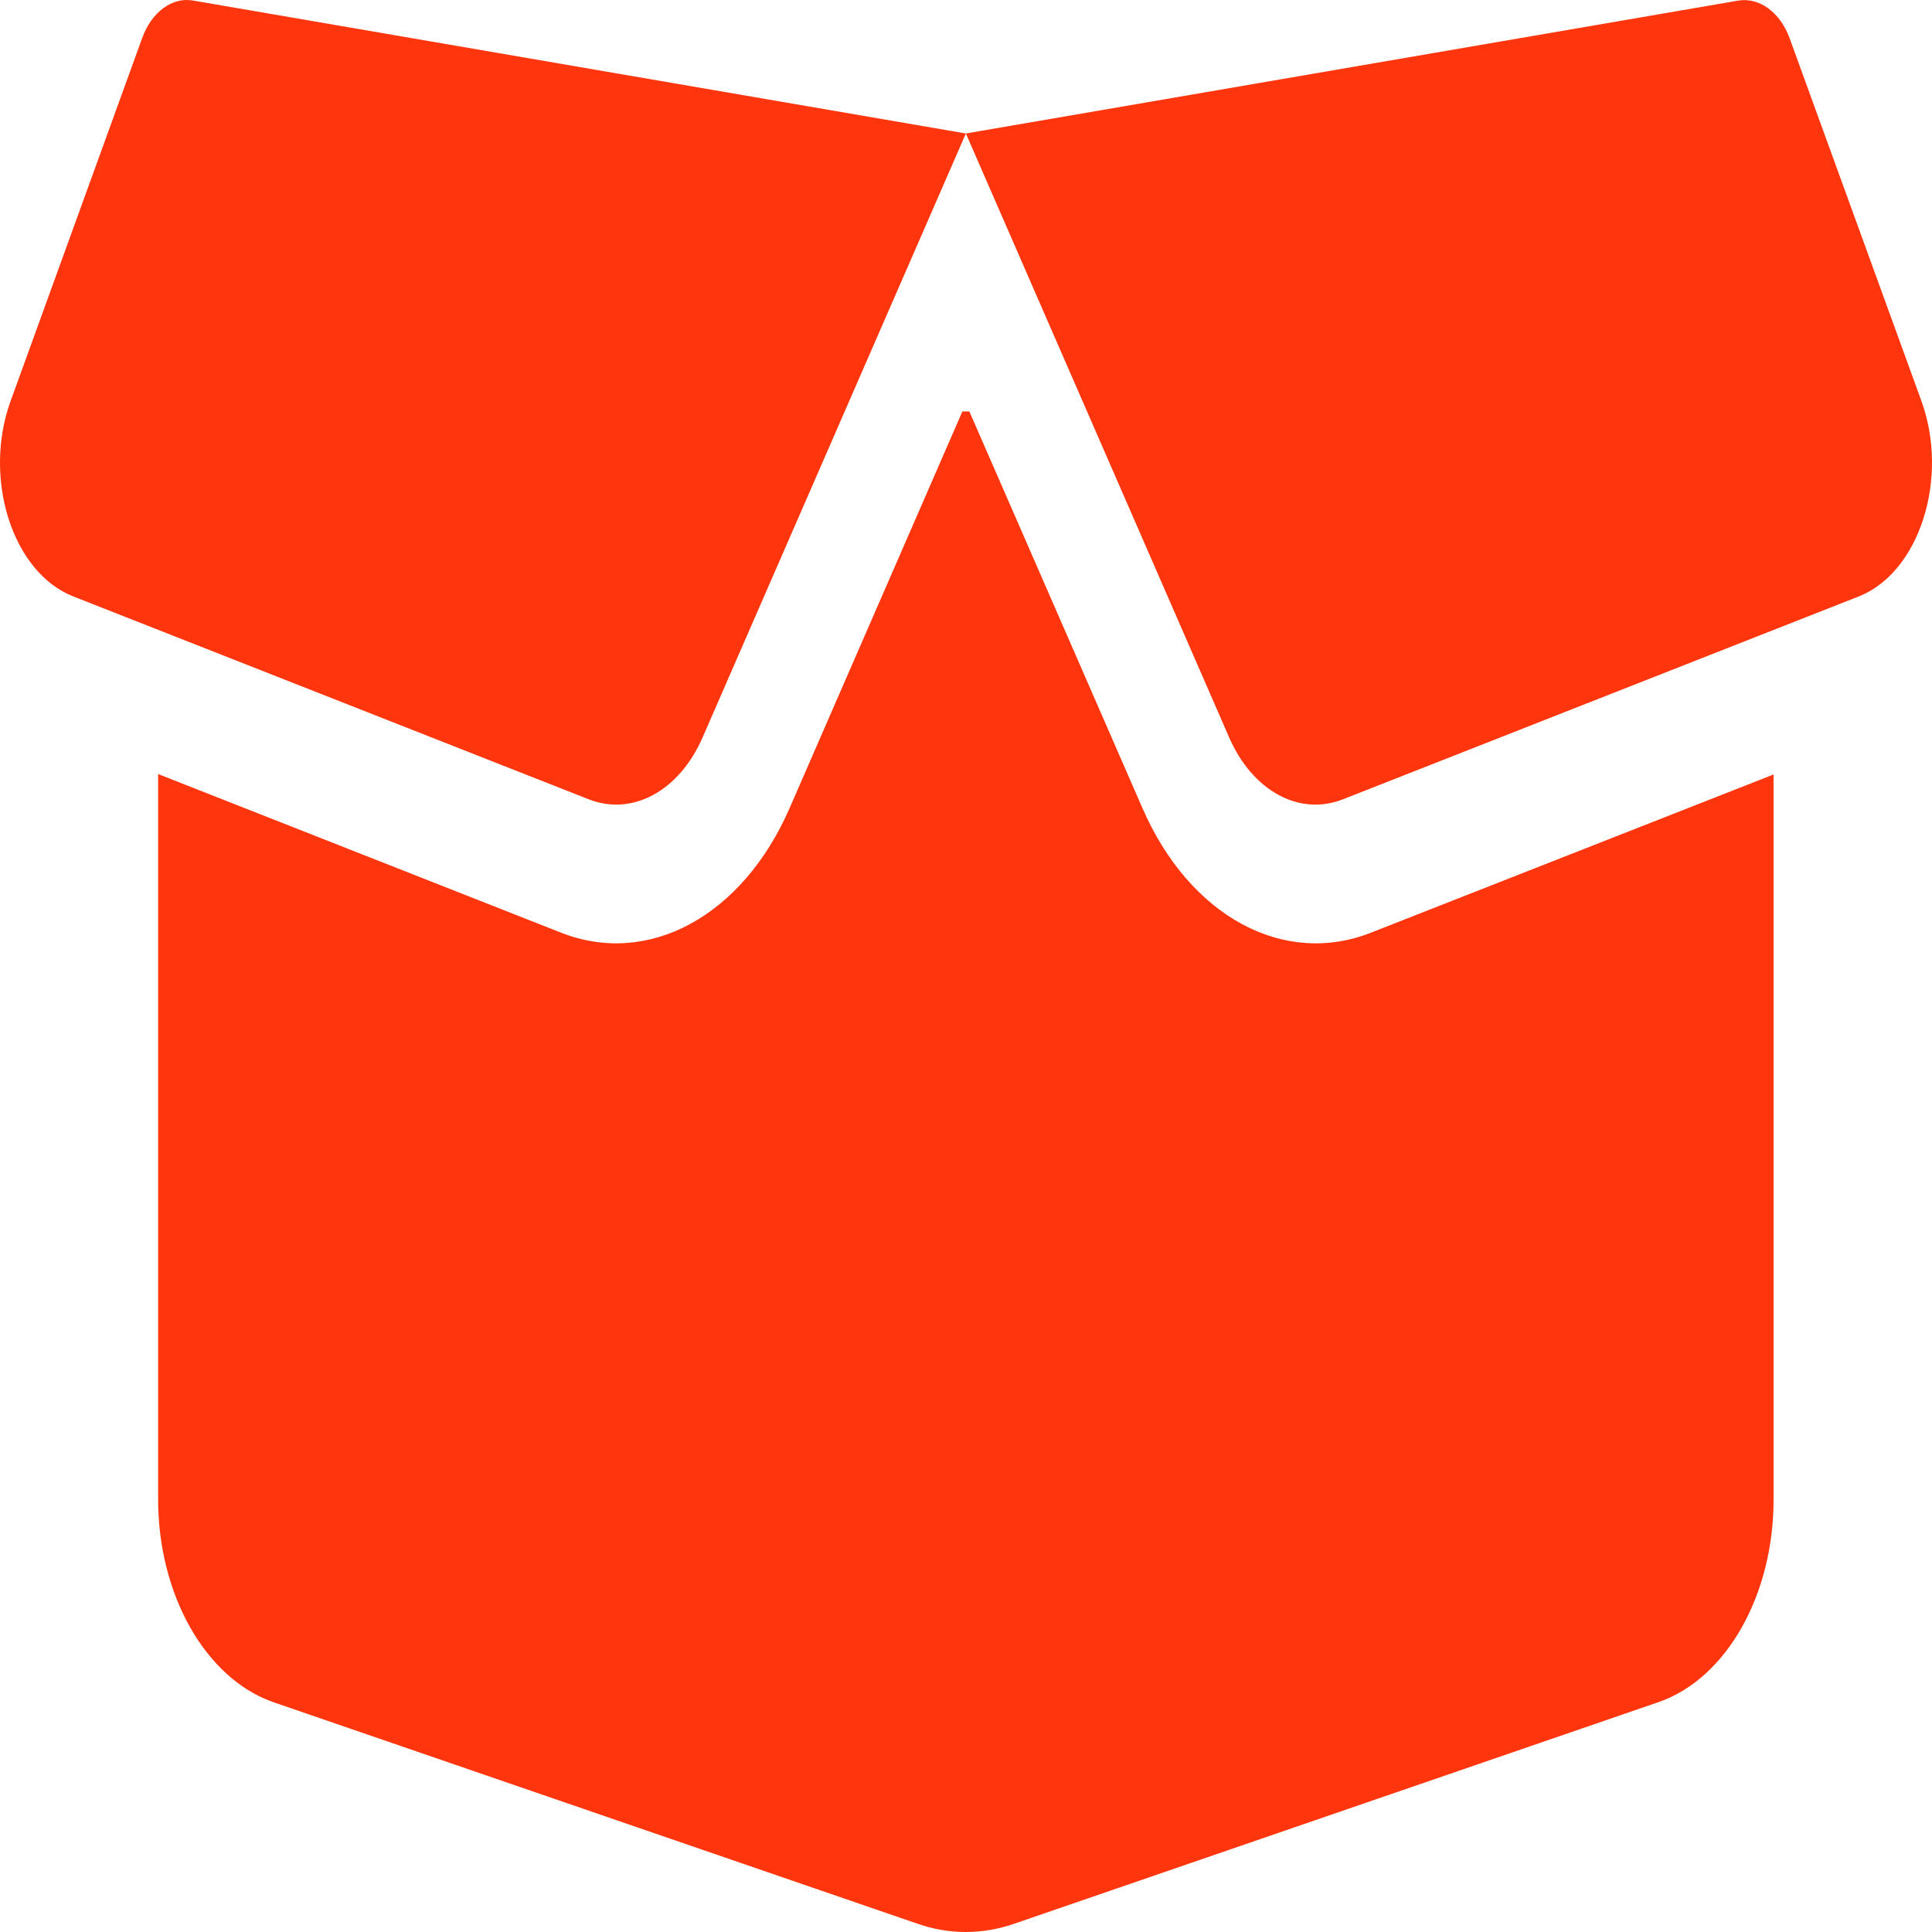
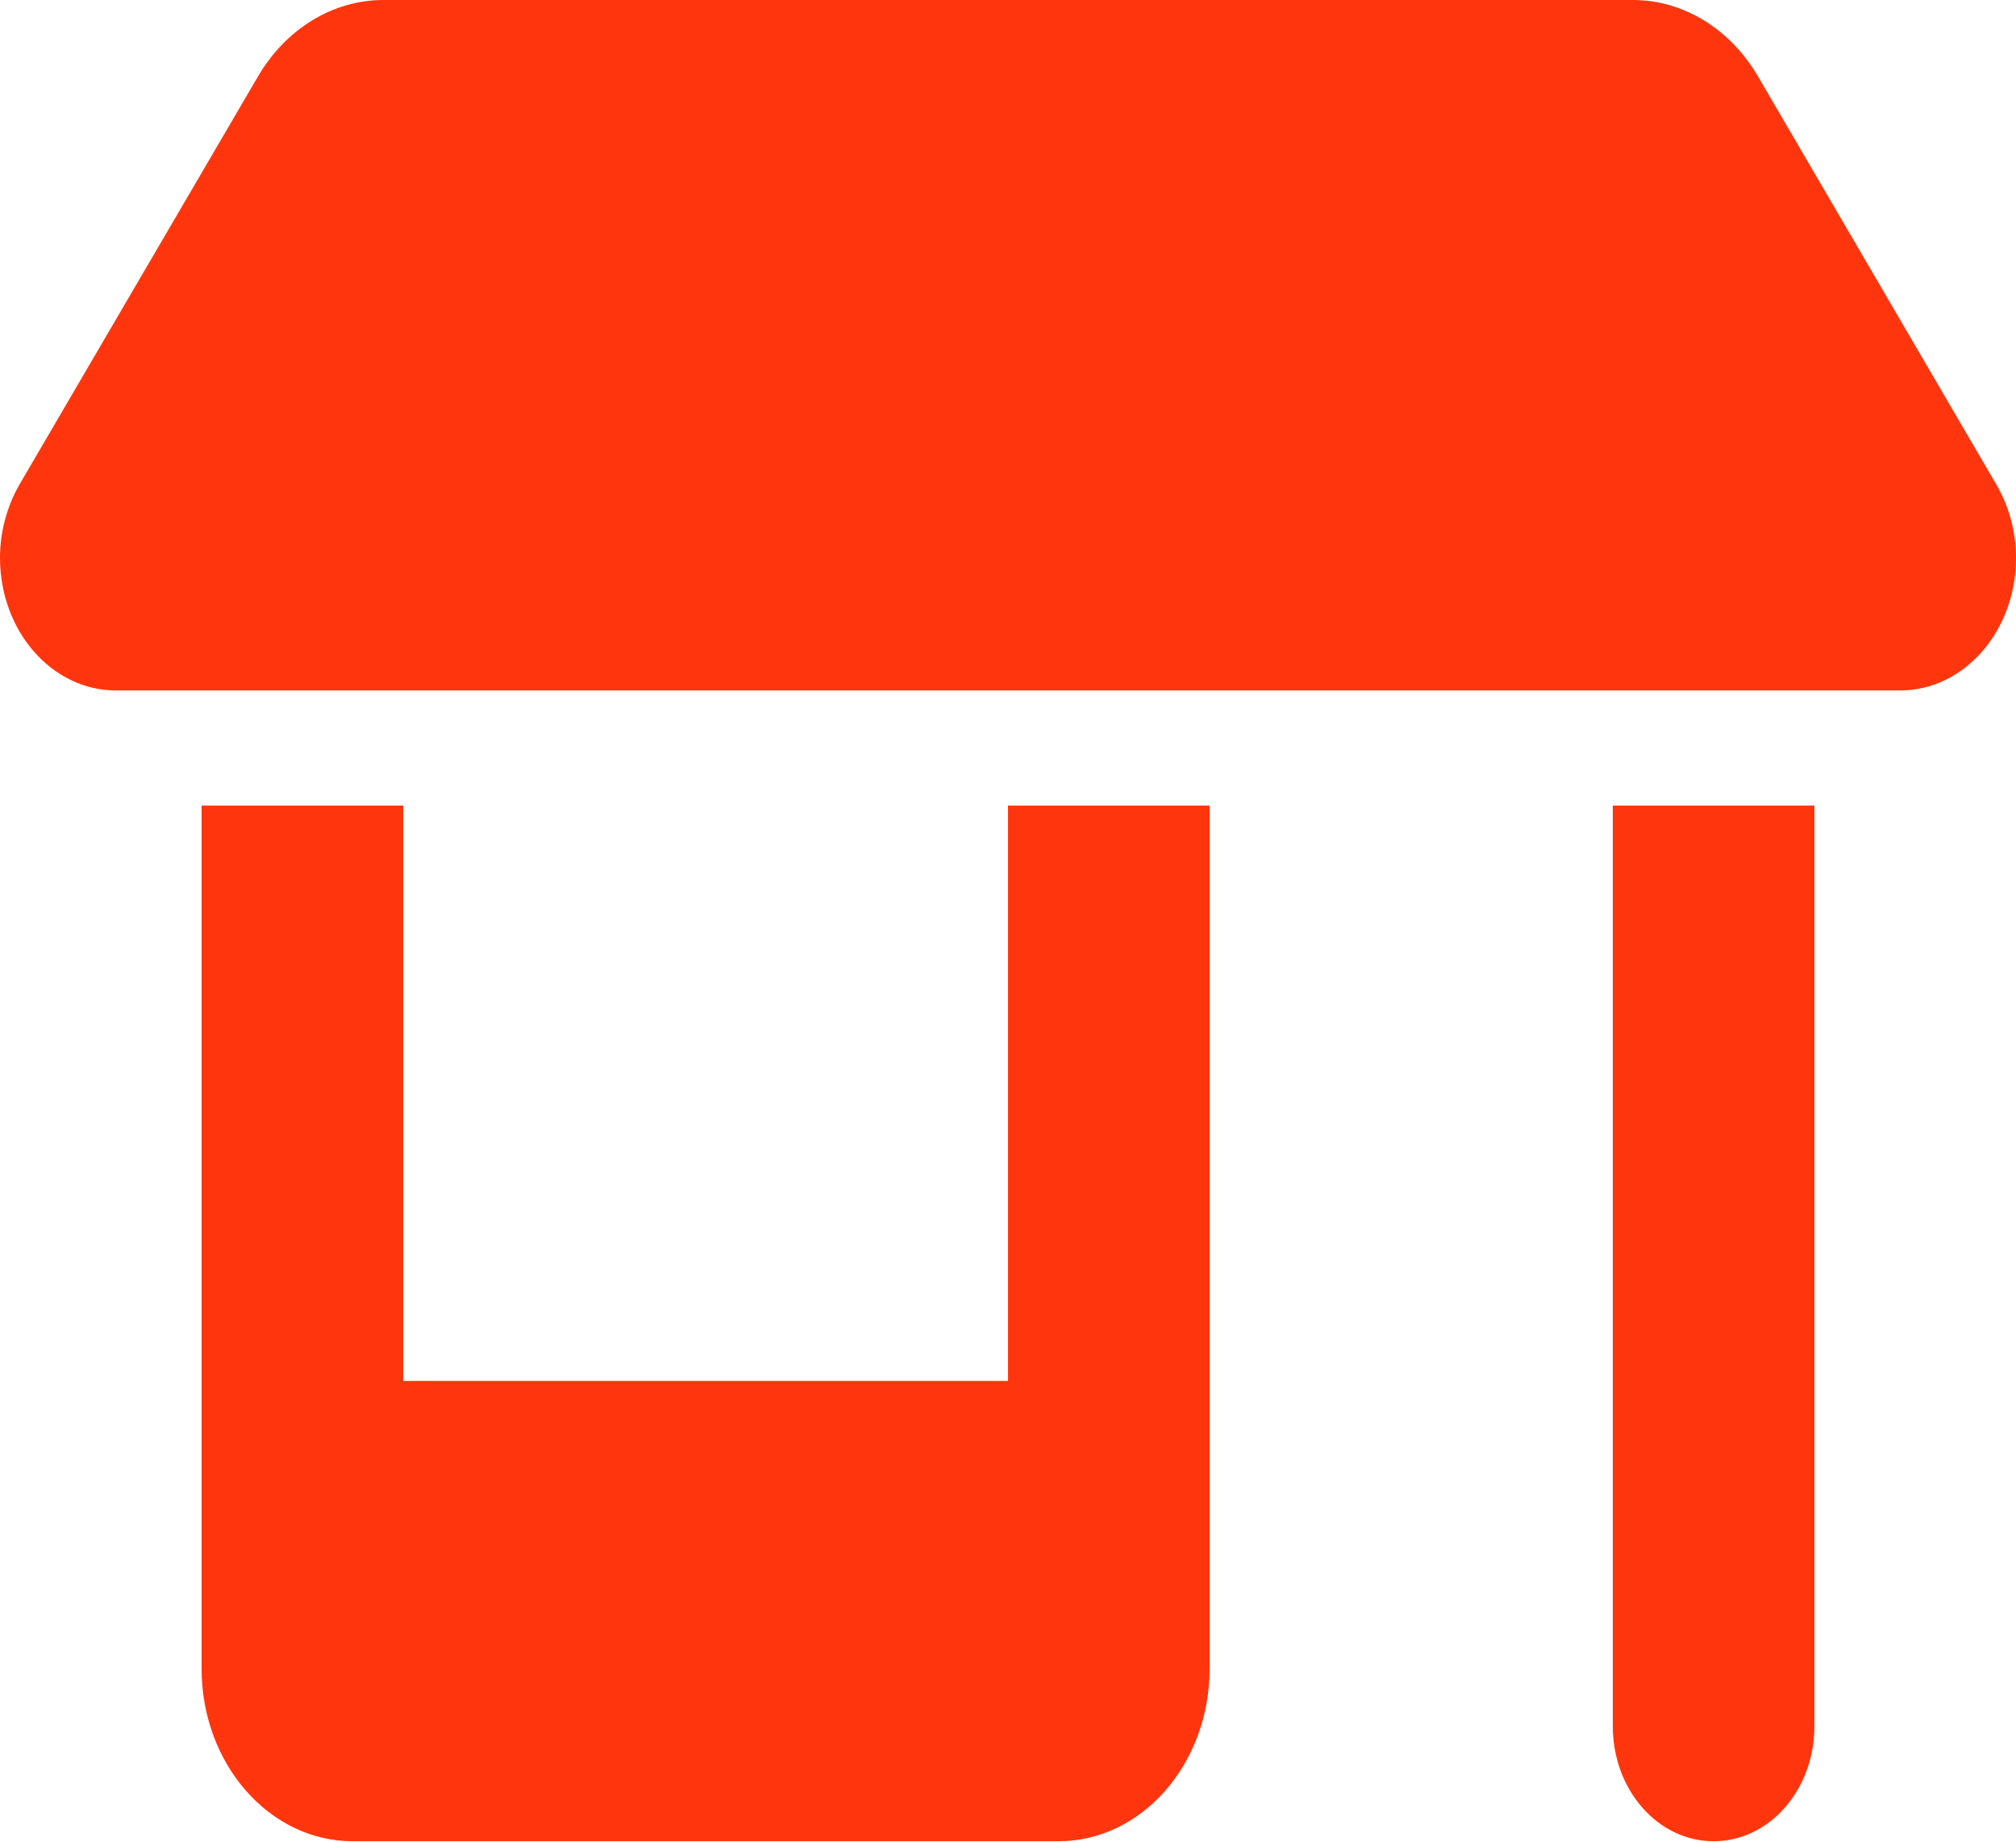
- <svg xmlns="http://www.w3.org/2000/svg" width="45" height="45" viewBox="0 0 45 45" fill="none">
-   <path d="M3.309 0.894C3.529 0.277 4.014 -0.077 4.506 0.014L22.497 3.109L40.487 0.014C40.98 -0.067 41.465 0.287 41.685 0.894L44.75 9.33C45.411 11.14 44.706 13.335 43.295 13.892L31.286 18.615C30.265 19.02 29.17 18.423 28.626 17.169L22.497 3.109L16.368 17.169C15.824 18.423 14.729 19.02 13.707 18.615L1.707 13.892C0.288 13.335 -0.41 11.14 0.251 9.33L3.309 0.894ZM22.578 9.583L26.612 18.828C27.707 21.336 29.89 22.53 31.94 21.721L41.31 18.039V34.931C41.31 37.156 40.208 39.098 38.635 39.644L23.636 44.803C22.886 45.066 22.1 45.066 21.358 44.803L6.358 39.644C4.786 39.088 3.683 37.146 3.683 34.92V18.029L13.061 21.721C15.104 22.53 17.294 21.336 18.389 18.828L22.416 9.583H22.578Z" fill="#FF360D" />
+ <svg xmlns="http://www.w3.org/2000/svg" width="242" height="221" viewBox="0 0 242 221" fill="none">
+   <path d="M13.915 82.875H228.085C235.761 82.875 242 75.753 242 66.991C242 63.84 241.168 60.775 239.656 58.185L211.069 9.237C207.704 3.453 202.07 0 195.982 0H46.018C39.968 0 34.296 3.453 30.931 9.237L2.344 58.142C0.832 60.775 0 63.84 0 66.948C0 75.753 6.239 82.875 13.915 82.875ZM24.2 96.688V165.75V200.281C24.2 211.72 32.33 221 42.35 221H127.05C137.07 221 145.2 211.72 145.2 200.281V165.75V96.688H121V165.75H48.4V96.688H24.2ZM193.6 96.688V207.188C193.6 214.828 199.007 221 205.7 221C212.393 221 217.8 214.828 217.8 207.188V96.688H193.6Z" fill="#FF360D" />
</svg>
